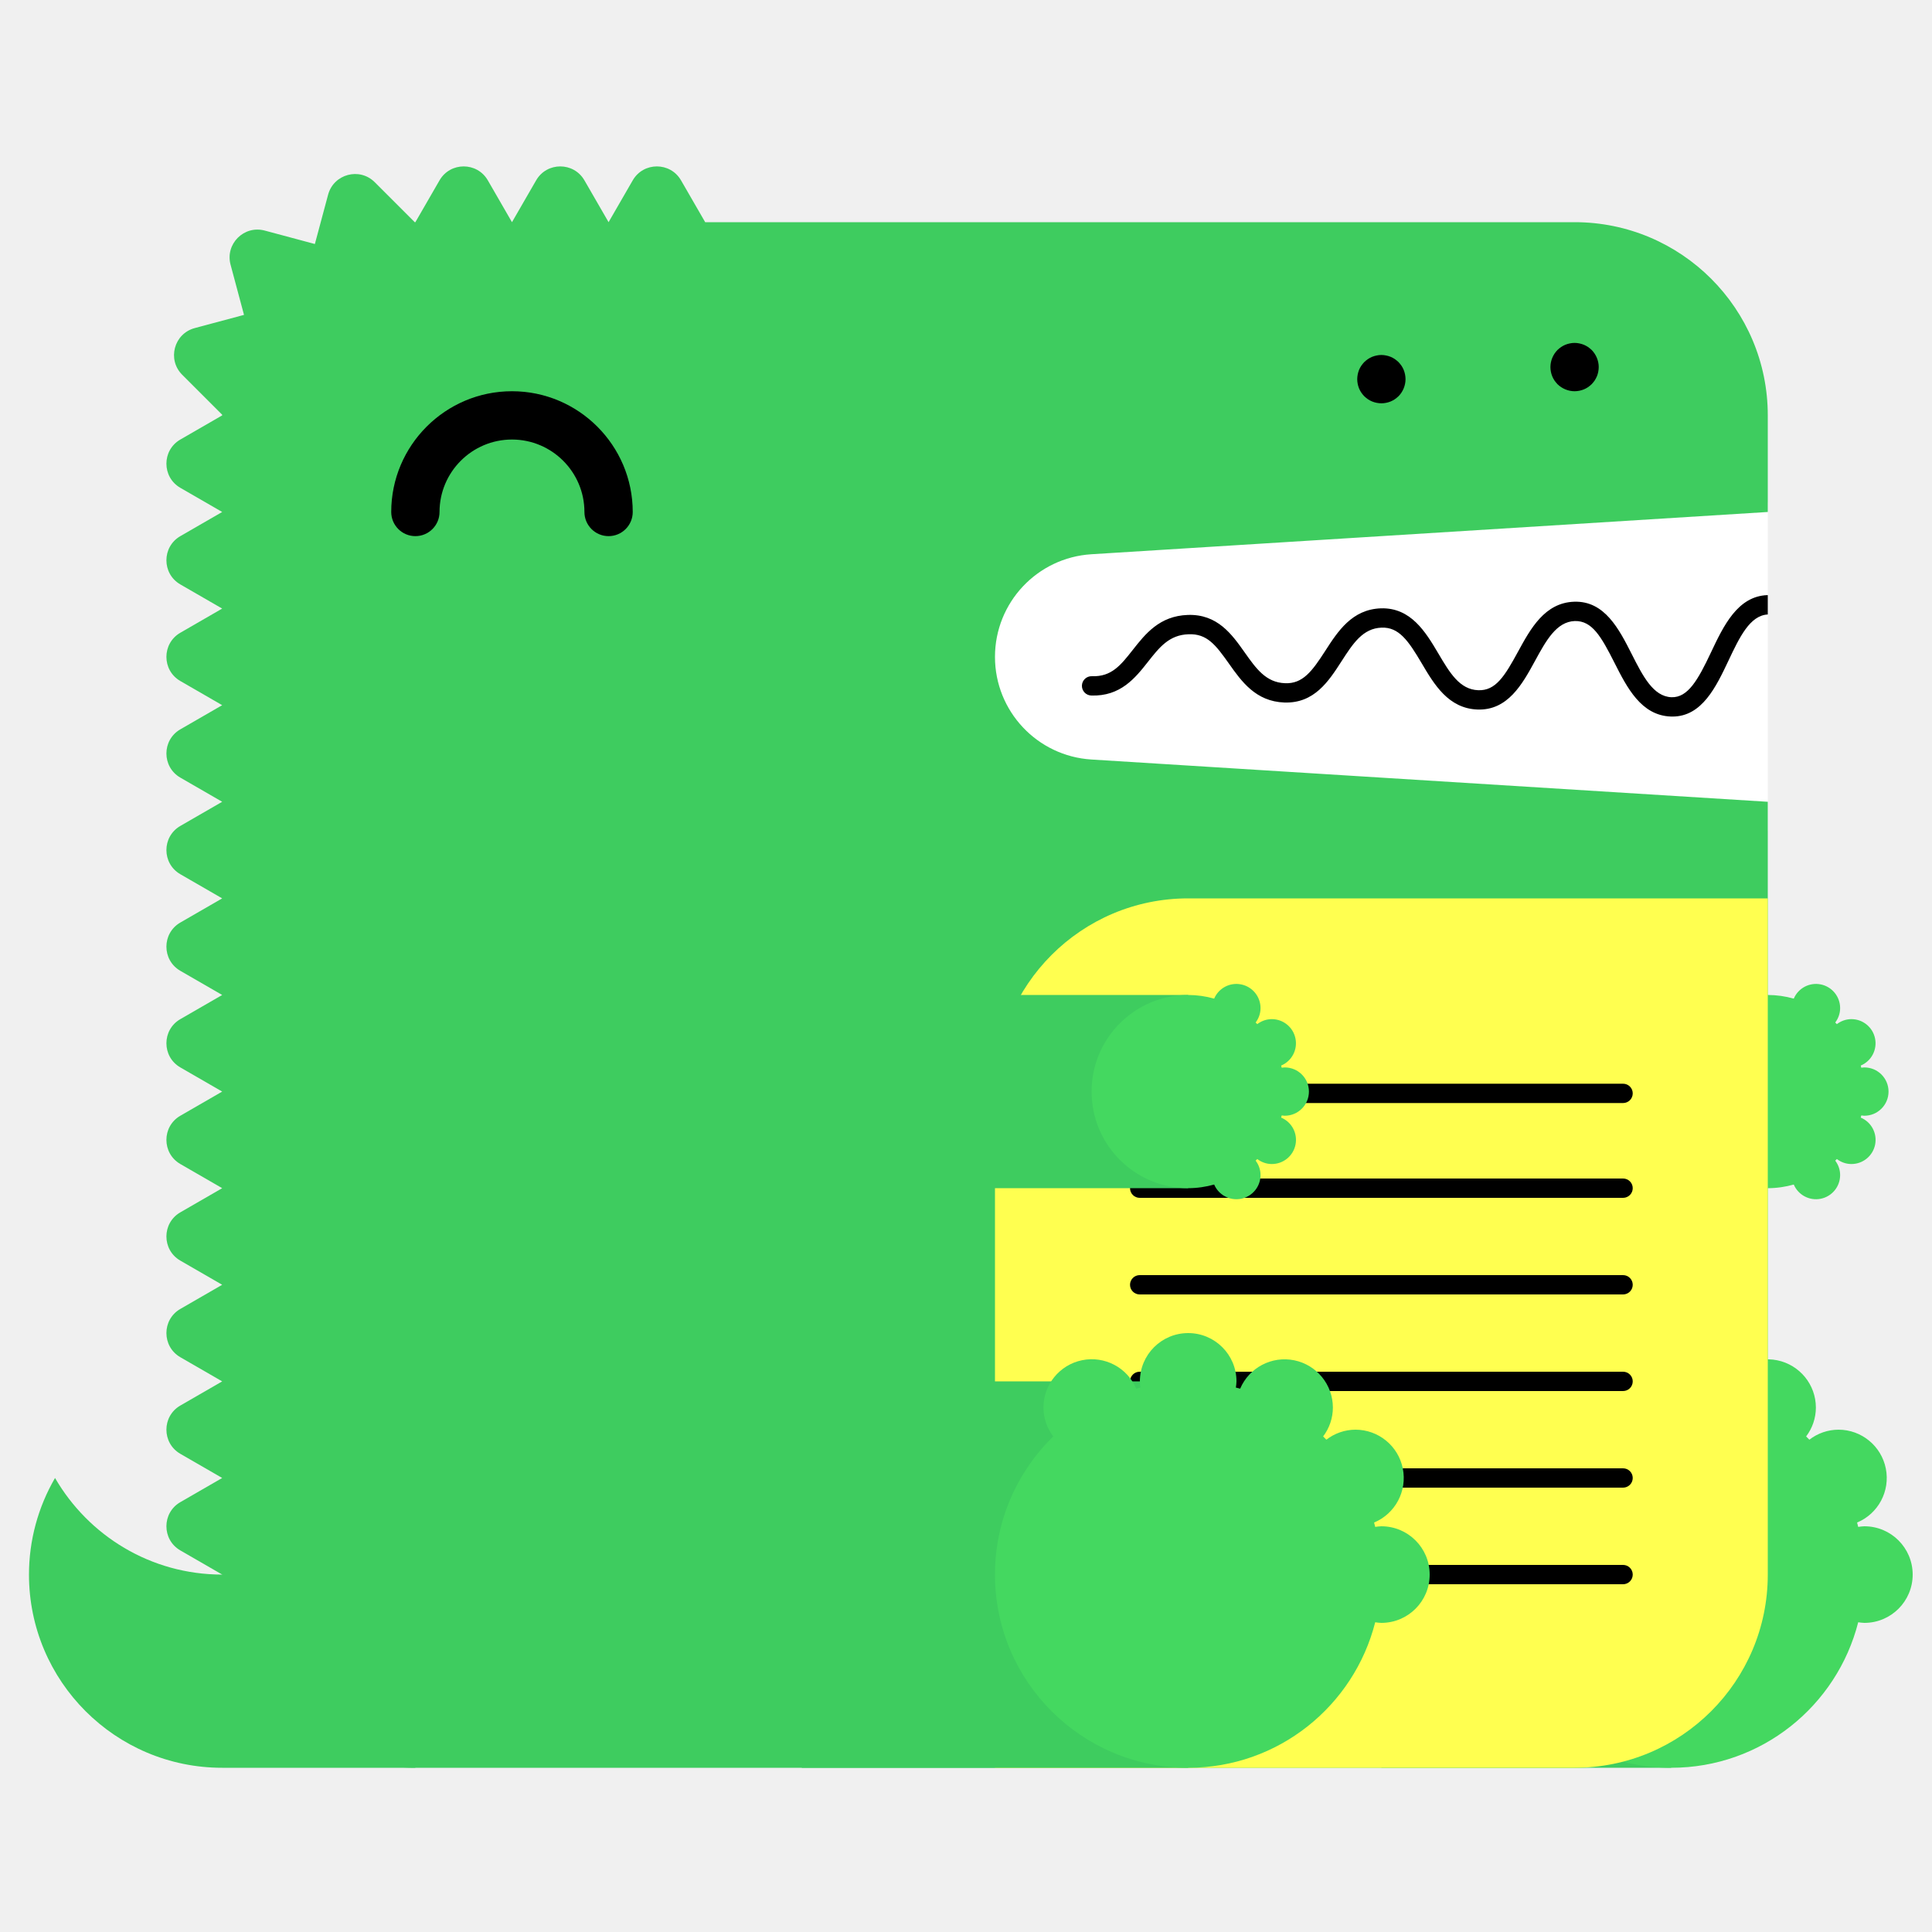
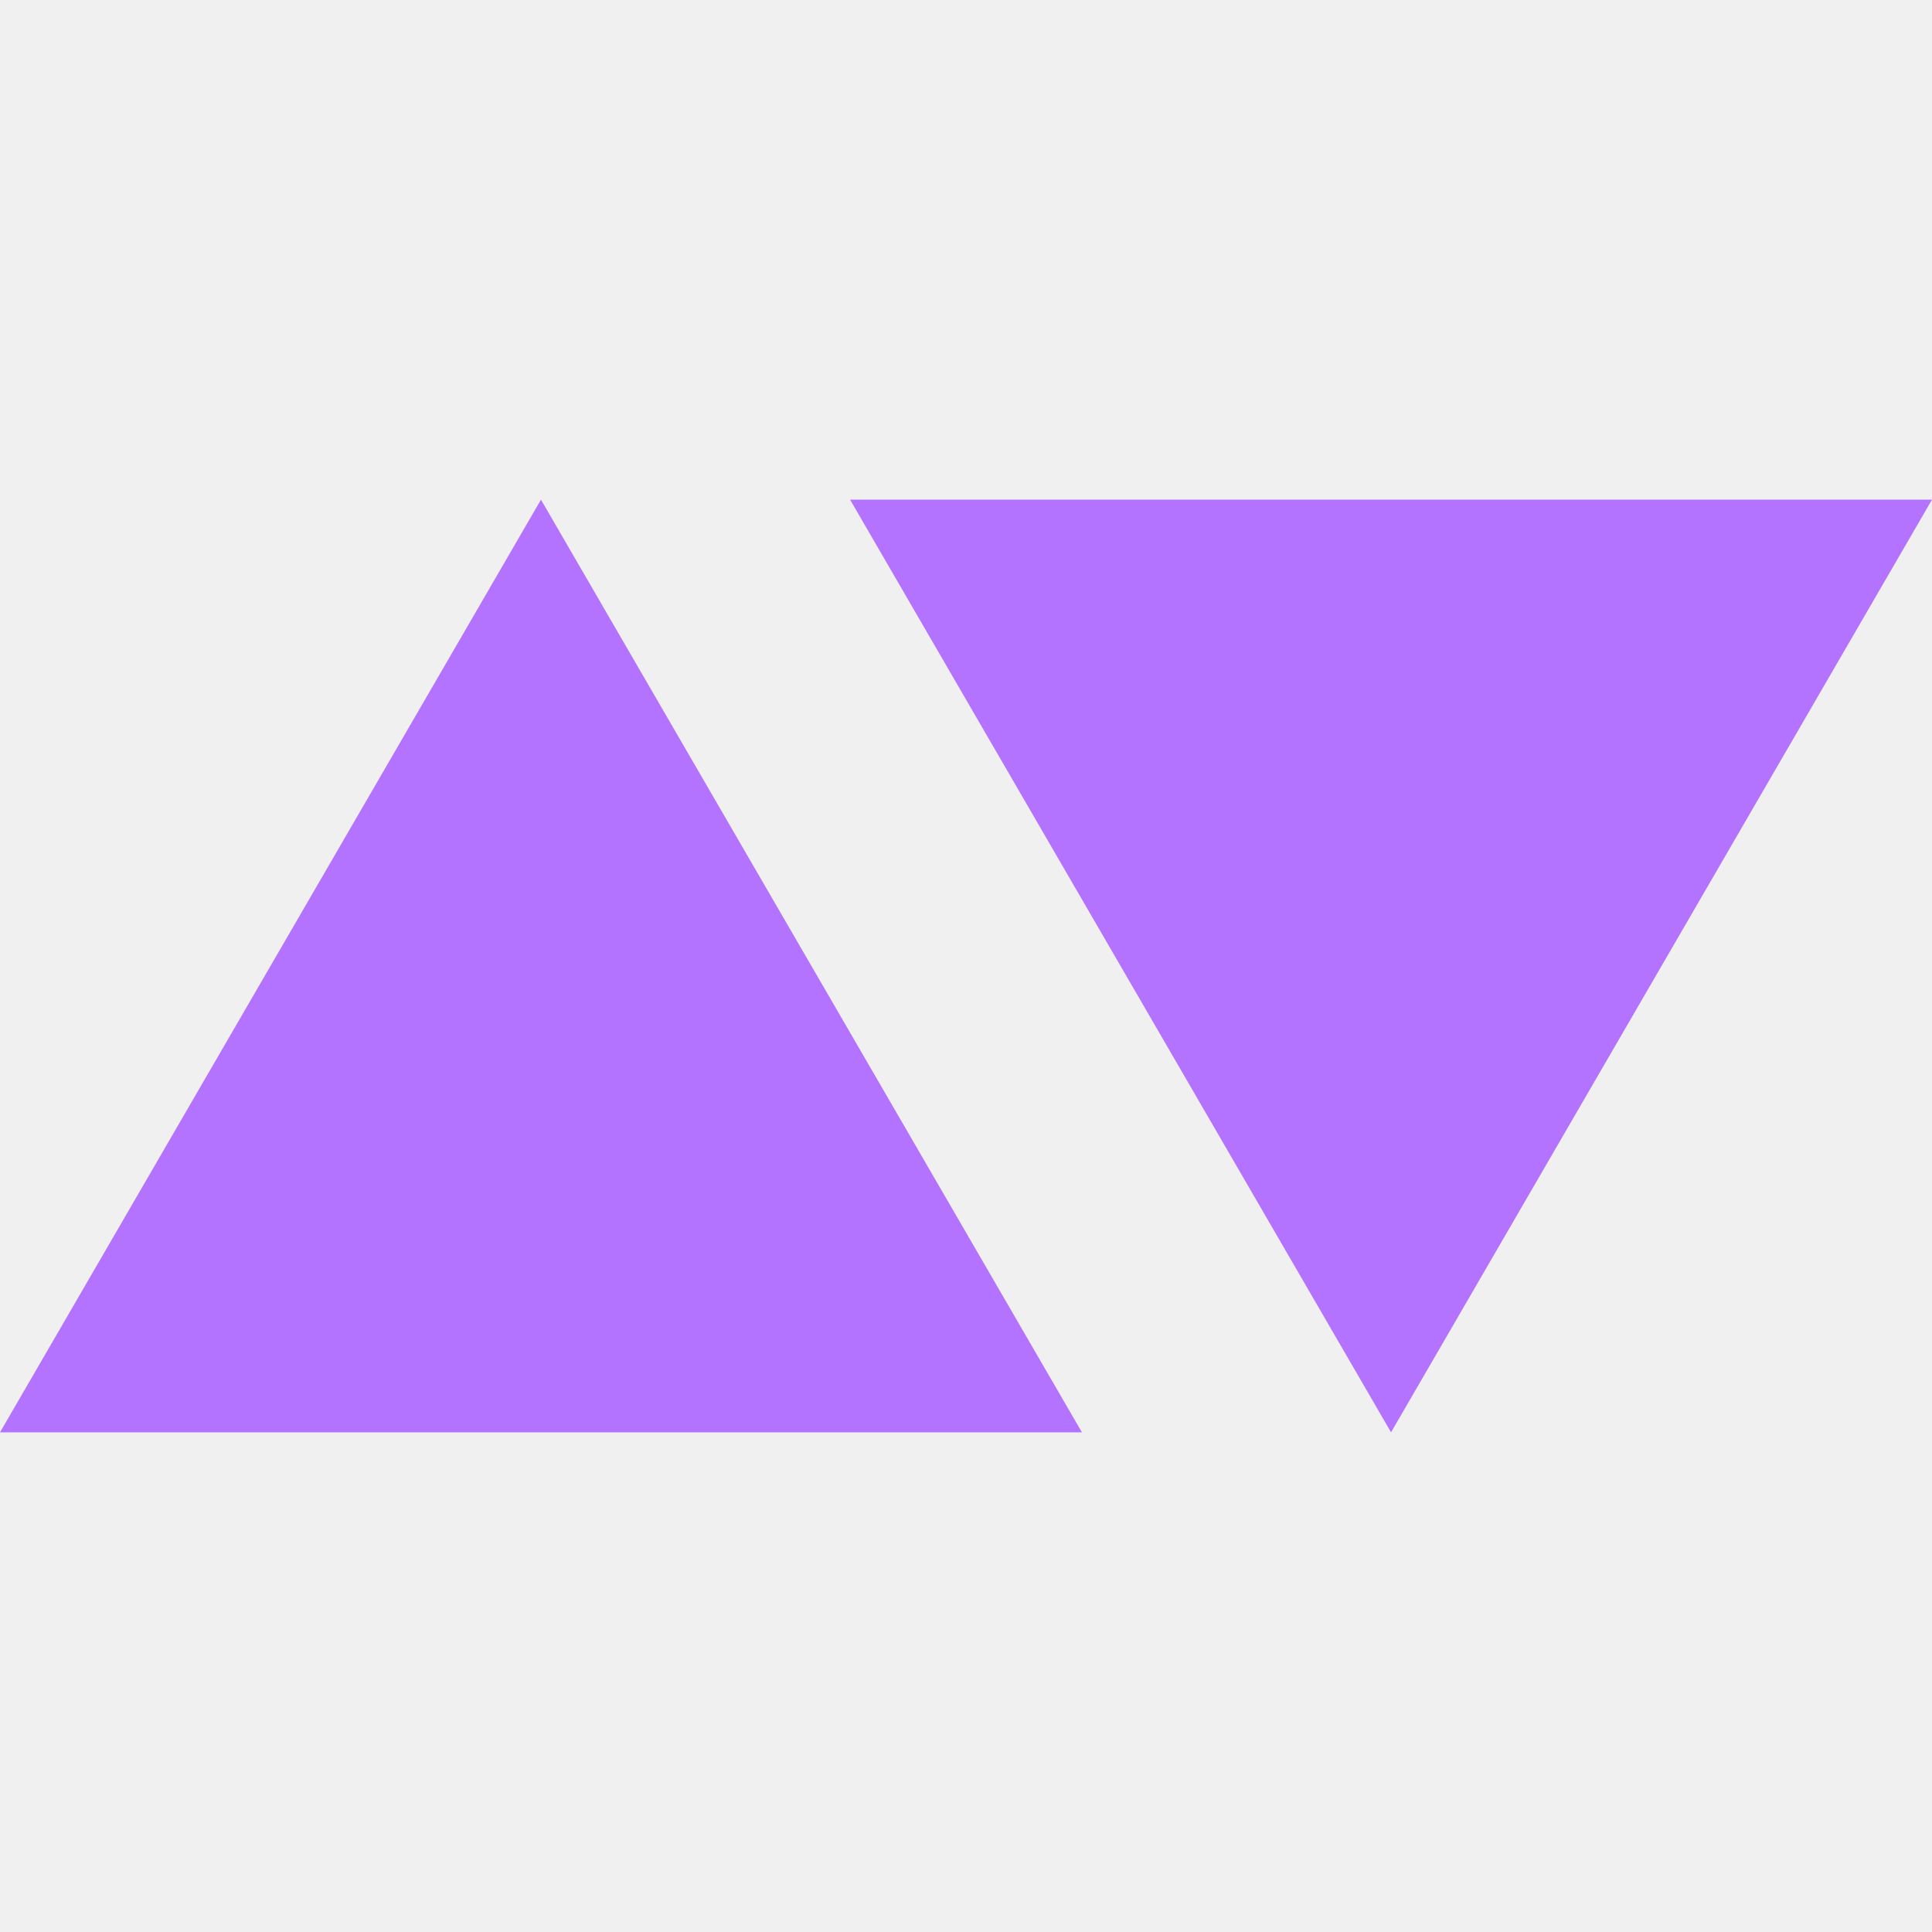
- <svg xmlns="http://www.w3.org/2000/svg" width="200" height="200" viewBox="0 0 200 200">
-   <g fill="none" fill-rule="evenodd">
-     <path fill="#FFF" d="M99 52h84v34H99z" />
-     <path d="M23 163c-7.398 0-13.843-4.027-17.303-10A19.886 19.886 0 0 0 3 163c0 11.046 8.954 20 20 20h20v-20H23z" fill="#3ECC5F" />
-     <path d="M112.98 57.376L183 53V43c0-11.046-8.954-20-20-20H73l-2.5-4.33c-1.112-1.925-3.889-1.925-5 0L63 23l-2.5-4.33c-1.111-1.925-3.889-1.925-5 0L53 23l-2.5-4.33c-1.111-1.925-3.889-1.925-5 0L43 23c-.022 0-.042.003-.065.003l-4.142-4.141c-1.57-1.571-4.252-.853-4.828 1.294l-1.369 5.104-5.192-1.392c-2.148-.575-4.111 1.389-3.535 3.536l1.39 5.193-5.102 1.367c-2.148.576-2.867 3.259-1.296 4.83l4.142 4.142c0 .021-.003.042-.003.064l-4.33 2.5c-1.925 1.111-1.925 3.889 0 5L23 53l-4.33 2.5c-1.925 1.111-1.925 3.889 0 5L23 63l-4.33 2.5c-1.925 1.111-1.925 3.889 0 5L23 73l-4.33 2.5c-1.925 1.111-1.925 3.889 0 5L23 83l-4.33 2.5c-1.925 1.111-1.925 3.889 0 5L23 93l-4.33 2.5c-1.925 1.111-1.925 3.889 0 5L23 103l-4.33 2.5c-1.925 1.111-1.925 3.889 0 5L23 113l-4.33 2.5c-1.925 1.111-1.925 3.889 0 5L23 123l-4.33 2.5c-1.925 1.111-1.925 3.889 0 5L23 133l-4.33 2.5c-1.925 1.111-1.925 3.889 0 5L23 143l-4.33 2.5c-1.925 1.111-1.925 3.889 0 5L23 153l-4.33 2.5c-1.925 1.111-1.925 3.889 0 5L23 163c0 11.046 8.954 20 20 20h120c11.046 0 20-8.954 20-20V83l-70.02-4.376A10.645 10.645 0 0 1 103 68c0-5.621 4.37-10.273 9.98-10.624" fill="#3ECC5F" />
-     <path fill="#3ECC5F" d="M143 183h30v-40h-30z" />
-     <path d="M193 158c-.219 0-.428.037-.639.064-.038-.15-.074-.301-.116-.451A5 5 0 0 0 190.32 148a4.96 4.96 0 0 0-3.016 1.036 26.531 26.531 0 0 0-.335-.336 4.955 4.955 0 0 0 1.011-2.987 5 5 0 0 0-9.599-1.959c-.148-.042-.297-.077-.445-.115.027-.211.064-.42.064-.639a5 5 0 0 0-5-5 5 5 0 0 0-5 5c0 .219.037.428.064.639-.148.038-.297.073-.445.115a4.998 4.998 0 0 0-9.599 1.959c0 1.125.384 2.151 1.011 2.987-3.717 3.632-6.031 8.693-6.031 14.3 0 11.046 8.954 20 20 20 9.339 0 17.16-6.41 19.361-15.064.211.027.42.064.639.064a5 5 0 0 0 5-5 5 5 0 0 0-5-5" fill="#44D860" />
-     <path fill="#3ECC5F" d="M153 123h30v-20h-30z" />
-     <path d="M193 115.5a2.5 2.5 0 1 0 0-5c-.109 0-.214.019-.319.032-.02-.075-.037-.15-.058-.225a2.501 2.501 0 0 0-.963-4.807c-.569 0-1.088.197-1.508.518a6.653 6.653 0 0 0-.168-.168c.314-.417.506-.931.506-1.494a2.5 2.5 0 0 0-4.8-.979A9.987 9.987 0 0 0 183 103c-5.522 0-10 4.478-10 10s4.478 10 10 10c.934 0 1.833-.138 2.69-.377a2.5 2.5 0 0 0 4.8-.979c0-.563-.192-1.077-.506-1.494.057-.055.113-.111.168-.168.42.321.939.518 1.508.518a2.5 2.5 0 0 0 .963-4.807c.021-.074.038-.15.058-.225.105.013.21.032.319.032" fill="#44D860" />
-     <path d="M63 55.5a2.5 2.5 0 0 1-2.5-2.5c0-4.136-3.364-7.5-7.5-7.5s-7.5 3.364-7.5 7.5a2.5 2.5 0 1 1-5 0c0-6.893 5.607-12.5 12.5-12.5S65.5 46.107 65.5 53a2.5 2.5 0 0 1-2.5 2.5" fill="#000" />
-     <path d="M103 183h60c11.046 0 20-8.954 20-20V93h-60c-11.046 0-20 8.954-20 20v70z" fill="#FFFF50" />
-     <path d="M168.02 124h-50.04a1 1 0 1 1 0-2h50.04a1 1 0 1 1 0 2m0 20h-50.04a1 1 0 1 1 0-2h50.04a1 1 0 1 1 0 2m0 20h-50.04a1 1 0 1 1 0-2h50.04a1 1 0 1 1 0 2m0-49.814h-50.04a1 1 0 1 1 0-2h50.04a1 1 0 1 1 0 2m0 19.814h-50.04a1 1 0 1 1 0-2h50.04a1 1 0 1 1 0 2m0 20h-50.04a1 1 0 1 1 0-2h50.04a1 1 0 1 1 0 2M183 61.611c-.012 0-.022-.006-.034-.005-3.09.105-4.552 3.196-5.842 5.923-1.346 2.85-2.387 4.703-4.093 4.647-1.889-.068-2.969-2.202-4.113-4.46-1.314-2.594-2.814-5.536-5.963-5.426-3.046.104-4.513 2.794-5.807 5.167-1.377 2.528-2.314 4.065-4.121 3.994-1.927-.07-2.951-1.805-4.136-3.813-1.321-2.236-2.848-4.75-5.936-4.664-2.994.103-4.465 2.385-5.763 4.4-1.373 2.13-2.335 3.428-4.165 3.351-1.973-.07-2.992-1.51-4.171-3.177-1.324-1.873-2.816-3.993-5.895-3.89-2.928.1-4.399 1.97-5.696 3.618-1.232 1.564-2.194 2.802-4.229 2.724a1 1 0 0 0-.072 2c3.017.101 4.545-1.8 5.872-3.487 1.177-1.496 2.193-2.787 4.193-2.855 1.926-.082 2.829 1.115 4.195 3.045 1.297 1.834 2.769 3.914 5.731 4.021 3.103.104 4.596-2.215 5.918-4.267 1.182-1.834 2.202-3.417 4.15-3.484 1.793-.067 2.769 1.35 4.145 3.681 1.297 2.197 2.766 4.686 5.787 4.796 3.125.108 4.634-2.62 5.949-5.035 1.139-2.088 2.214-4.06 4.119-4.126 1.793-.042 2.728 1.595 4.111 4.33 1.292 2.553 2.757 5.445 5.825 5.556l.169.003c3.064 0 4.518-3.075 5.805-5.794 1.139-2.41 2.217-4.68 4.067-4.773v-2z" fill="#000" />
-     <path fill="#3ECC5F" d="M83 183h40v-40H83z" />
-     <path d="M143 158c-.219 0-.428.037-.639.064-.038-.15-.074-.301-.116-.451A5 5 0 0 0 140.32 148a4.96 4.96 0 0 0-3.016 1.036 26.531 26.531 0 0 0-.335-.336 4.955 4.955 0 0 0 1.011-2.987 5 5 0 0 0-9.599-1.959c-.148-.042-.297-.077-.445-.115.027-.211.064-.42.064-.639a5 5 0 0 0-5-5 5 5 0 0 0-5 5c0 .219.037.428.064.639-.148.038-.297.073-.445.115a4.998 4.998 0 0 0-9.599 1.959c0 1.125.384 2.151 1.011 2.987-3.717 3.632-6.031 8.693-6.031 14.3 0 11.046 8.954 20 20 20 9.339 0 17.16-6.41 19.361-15.064.211.027.42.064.639.064a5 5 0 0 0 5-5 5 5 0 0 0-5-5" fill="#44D860" />
-     <path fill="#3ECC5F" d="M83 123h40v-20H83z" />
-     <path d="M133 115.5a2.5 2.5 0 1 0 0-5c-.109 0-.214.019-.319.032-.02-.075-.037-.15-.058-.225a2.501 2.501 0 0 0-.963-4.807c-.569 0-1.088.197-1.508.518a6.653 6.653 0 0 0-.168-.168c.314-.417.506-.931.506-1.494a2.5 2.5 0 0 0-4.8-.979A9.987 9.987 0 0 0 123 103c-5.522 0-10 4.478-10 10s4.478 10 10 10c.934 0 1.833-.138 2.69-.377a2.5 2.5 0 0 0 4.8-.979c0-.563-.192-1.077-.506-1.494.057-.055.113-.111.168-.168.42.321.939.518 1.508.518a2.5 2.5 0 0 0 .963-4.807c.021-.074.038-.15.058-.225.105.013.21.032.319.032" fill="#44D860" />
-     <path d="M143 41.75c-.16 0-.33-.02-.49-.05a2.52 2.52 0 0 1-.47-.14c-.15-.06-.29-.14-.431-.23-.13-.09-.259-.2-.38-.31-.109-.12-.219-.24-.309-.38s-.17-.28-.231-.43a2.619 2.619 0 0 1-.189-.96c0-.16.02-.33.05-.49.03-.16.08-.31.139-.47.061-.15.141-.29.231-.43.09-.13.2-.26.309-.38.121-.11.25-.22.38-.31.141-.09.281-.17.431-.23.149-.06.31-.11.47-.14.32-.07.65-.07.98 0 .159.03.32.08.47.14.149.06.29.14.43.23.13.09.259.2.38.31.11.12.22.25.31.38.09.14.17.28.23.43.06.16.11.31.14.47.029.16.05.33.05.49 0 .66-.271 1.31-.73 1.77-.121.11-.25.22-.38.31-.14.09-.281.17-.43.23a2.565 2.565 0 0 1-.96.19m20-1.25c-.66 0-1.3-.27-1.771-.73a3.802 3.802 0 0 1-.309-.38c-.09-.14-.17-.28-.231-.43a2.619 2.619 0 0 1-.189-.96c0-.66.27-1.3.729-1.77.121-.11.25-.22.38-.31.141-.09.281-.17.431-.23.149-.06.31-.11.47-.14.32-.07.66-.07.98 0 .159.03.32.08.47.14.149.06.29.14.43.23.13.09.259.2.38.31.459.47.73 1.11.73 1.77 0 .16-.021.33-.05.49-.03.16-.08.32-.14.47-.07.15-.14.29-.23.43-.09.13-.2.26-.31.38-.121.11-.25.22-.38.31-.14.09-.281.17-.43.23a2.565 2.565 0 0 1-.96.19" fill="#000" />
-   </g>
+ <svg xmlns="http://www.w3.org/2000/svg" width="28" height="28" viewBox="0 0 16 16" fill="none" role="img" aria-label="Logo">
+   <path d="M16 4.138L11.52 11.862L7.04 4.138H16ZM0 11.862L4.48 4.138L8.96 11.862H0Z" fill="#b473ff" />
</svg>
